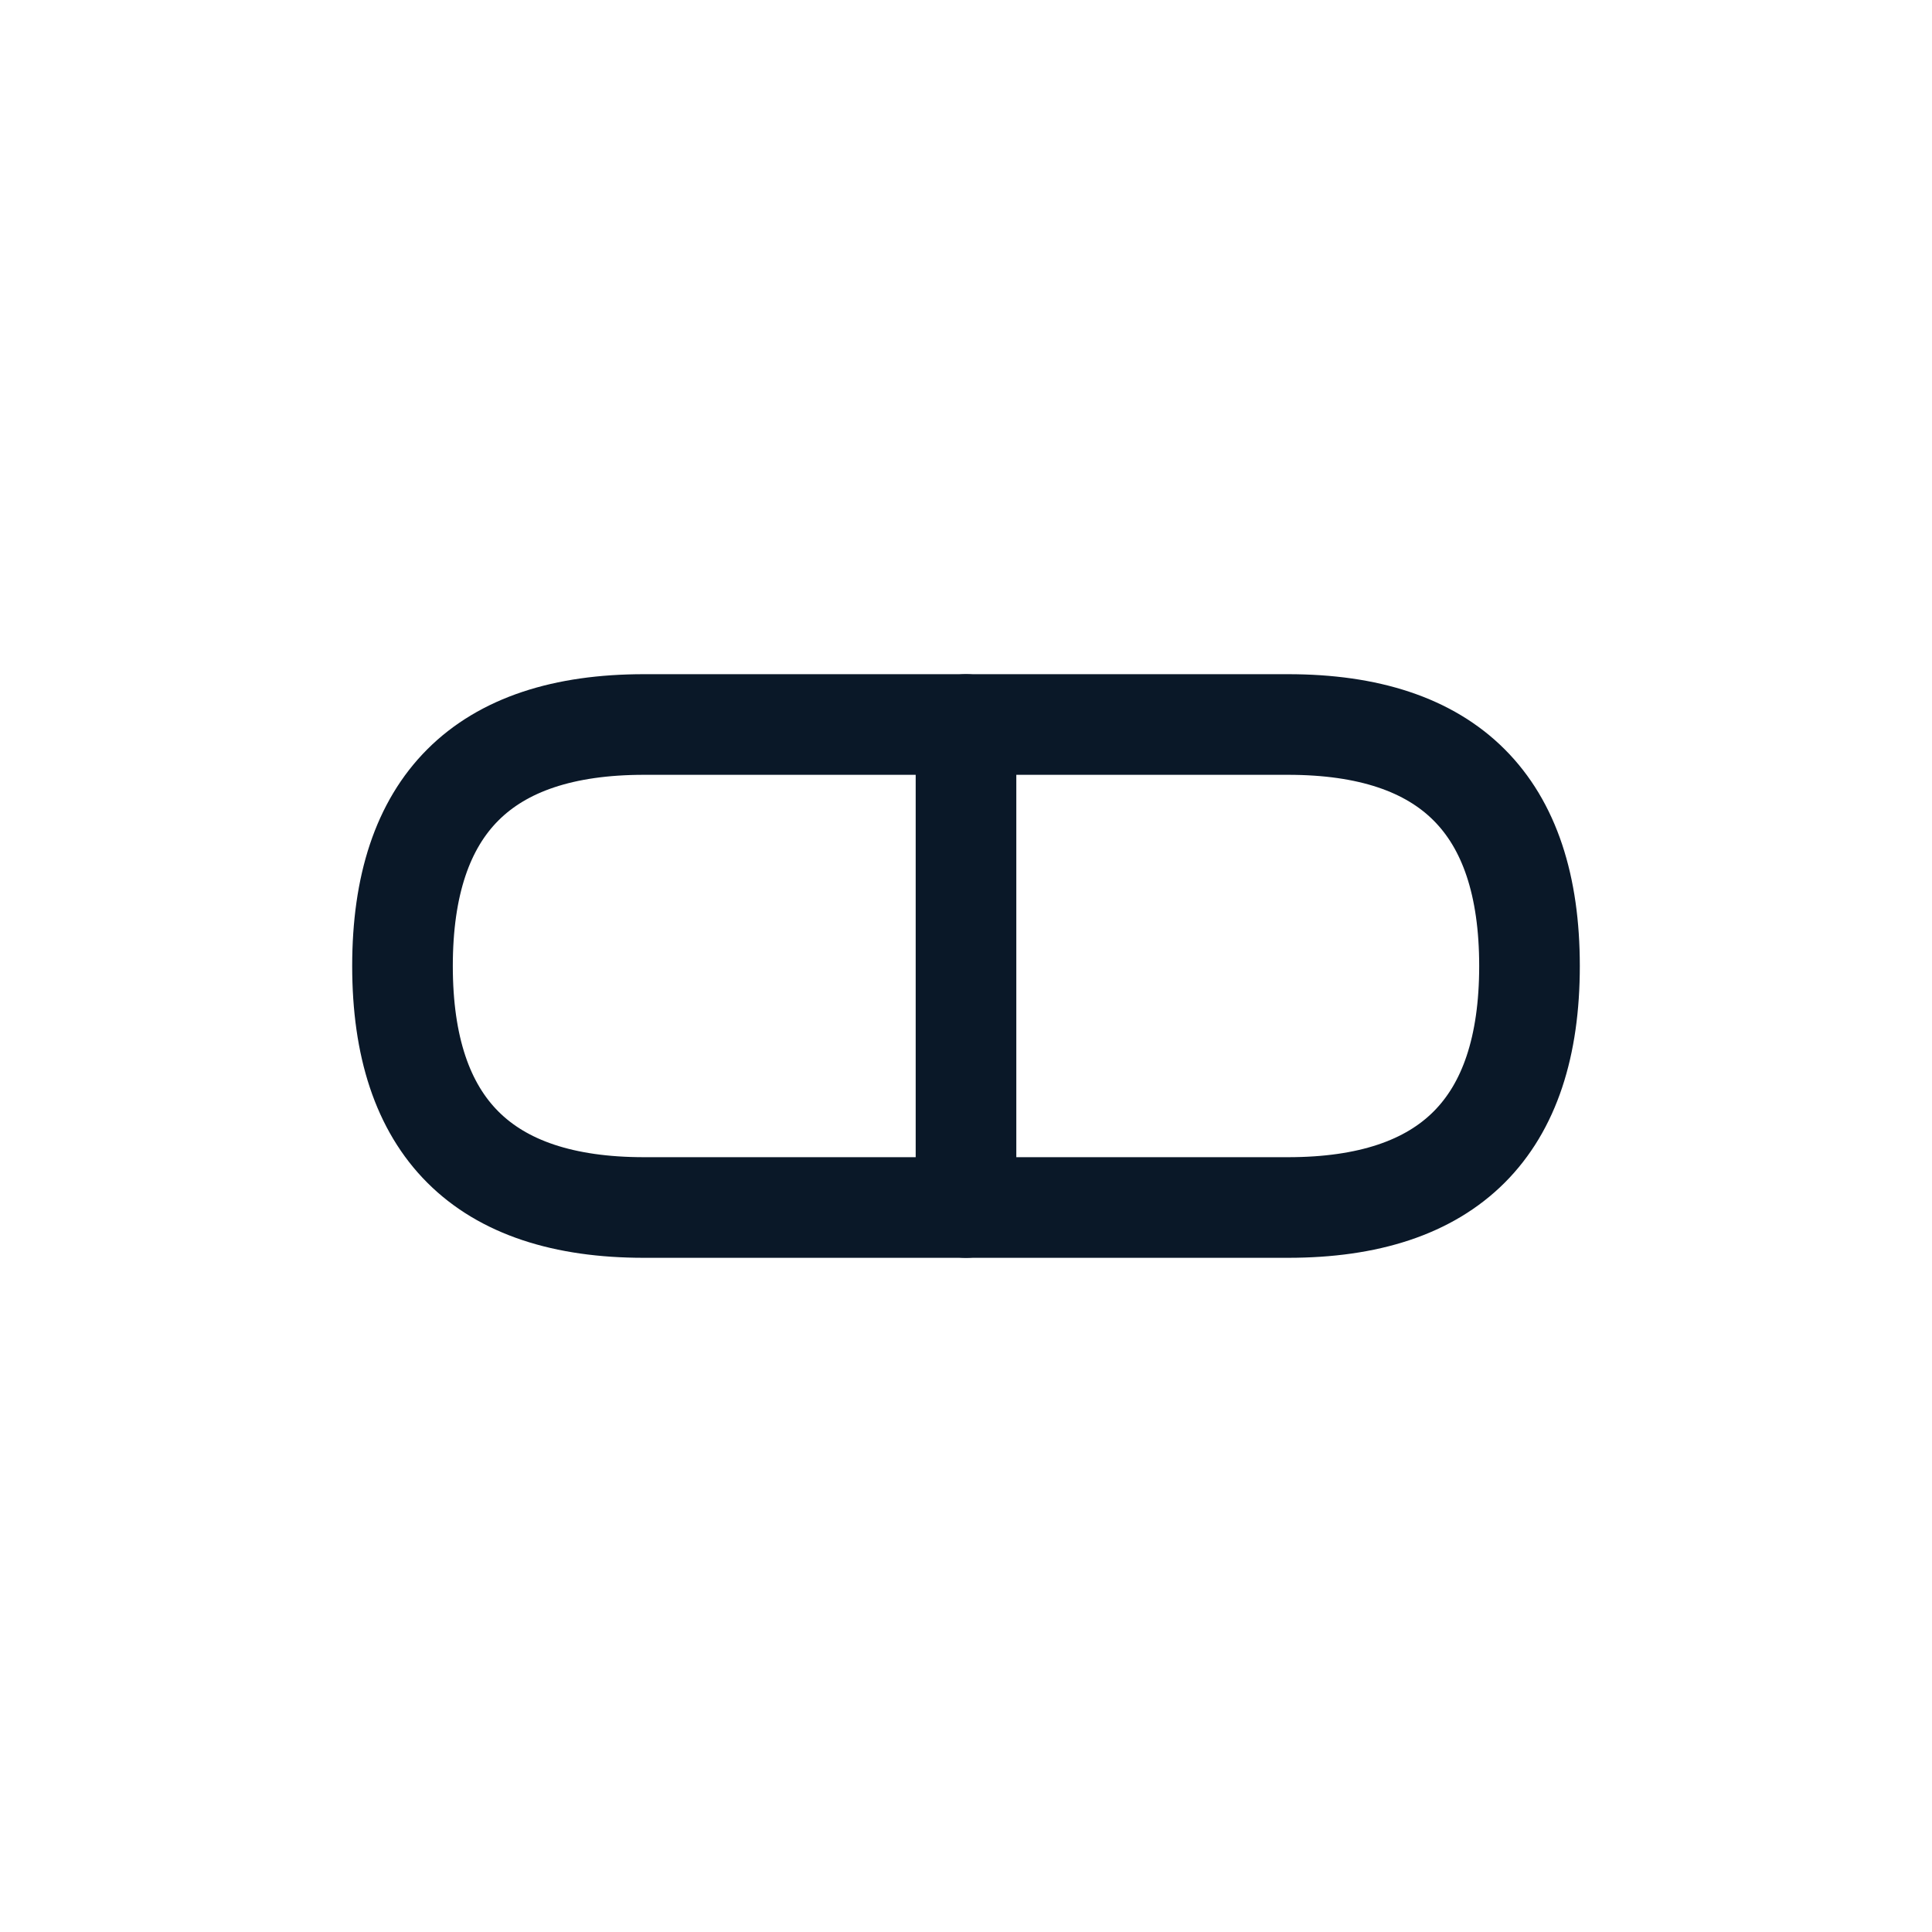
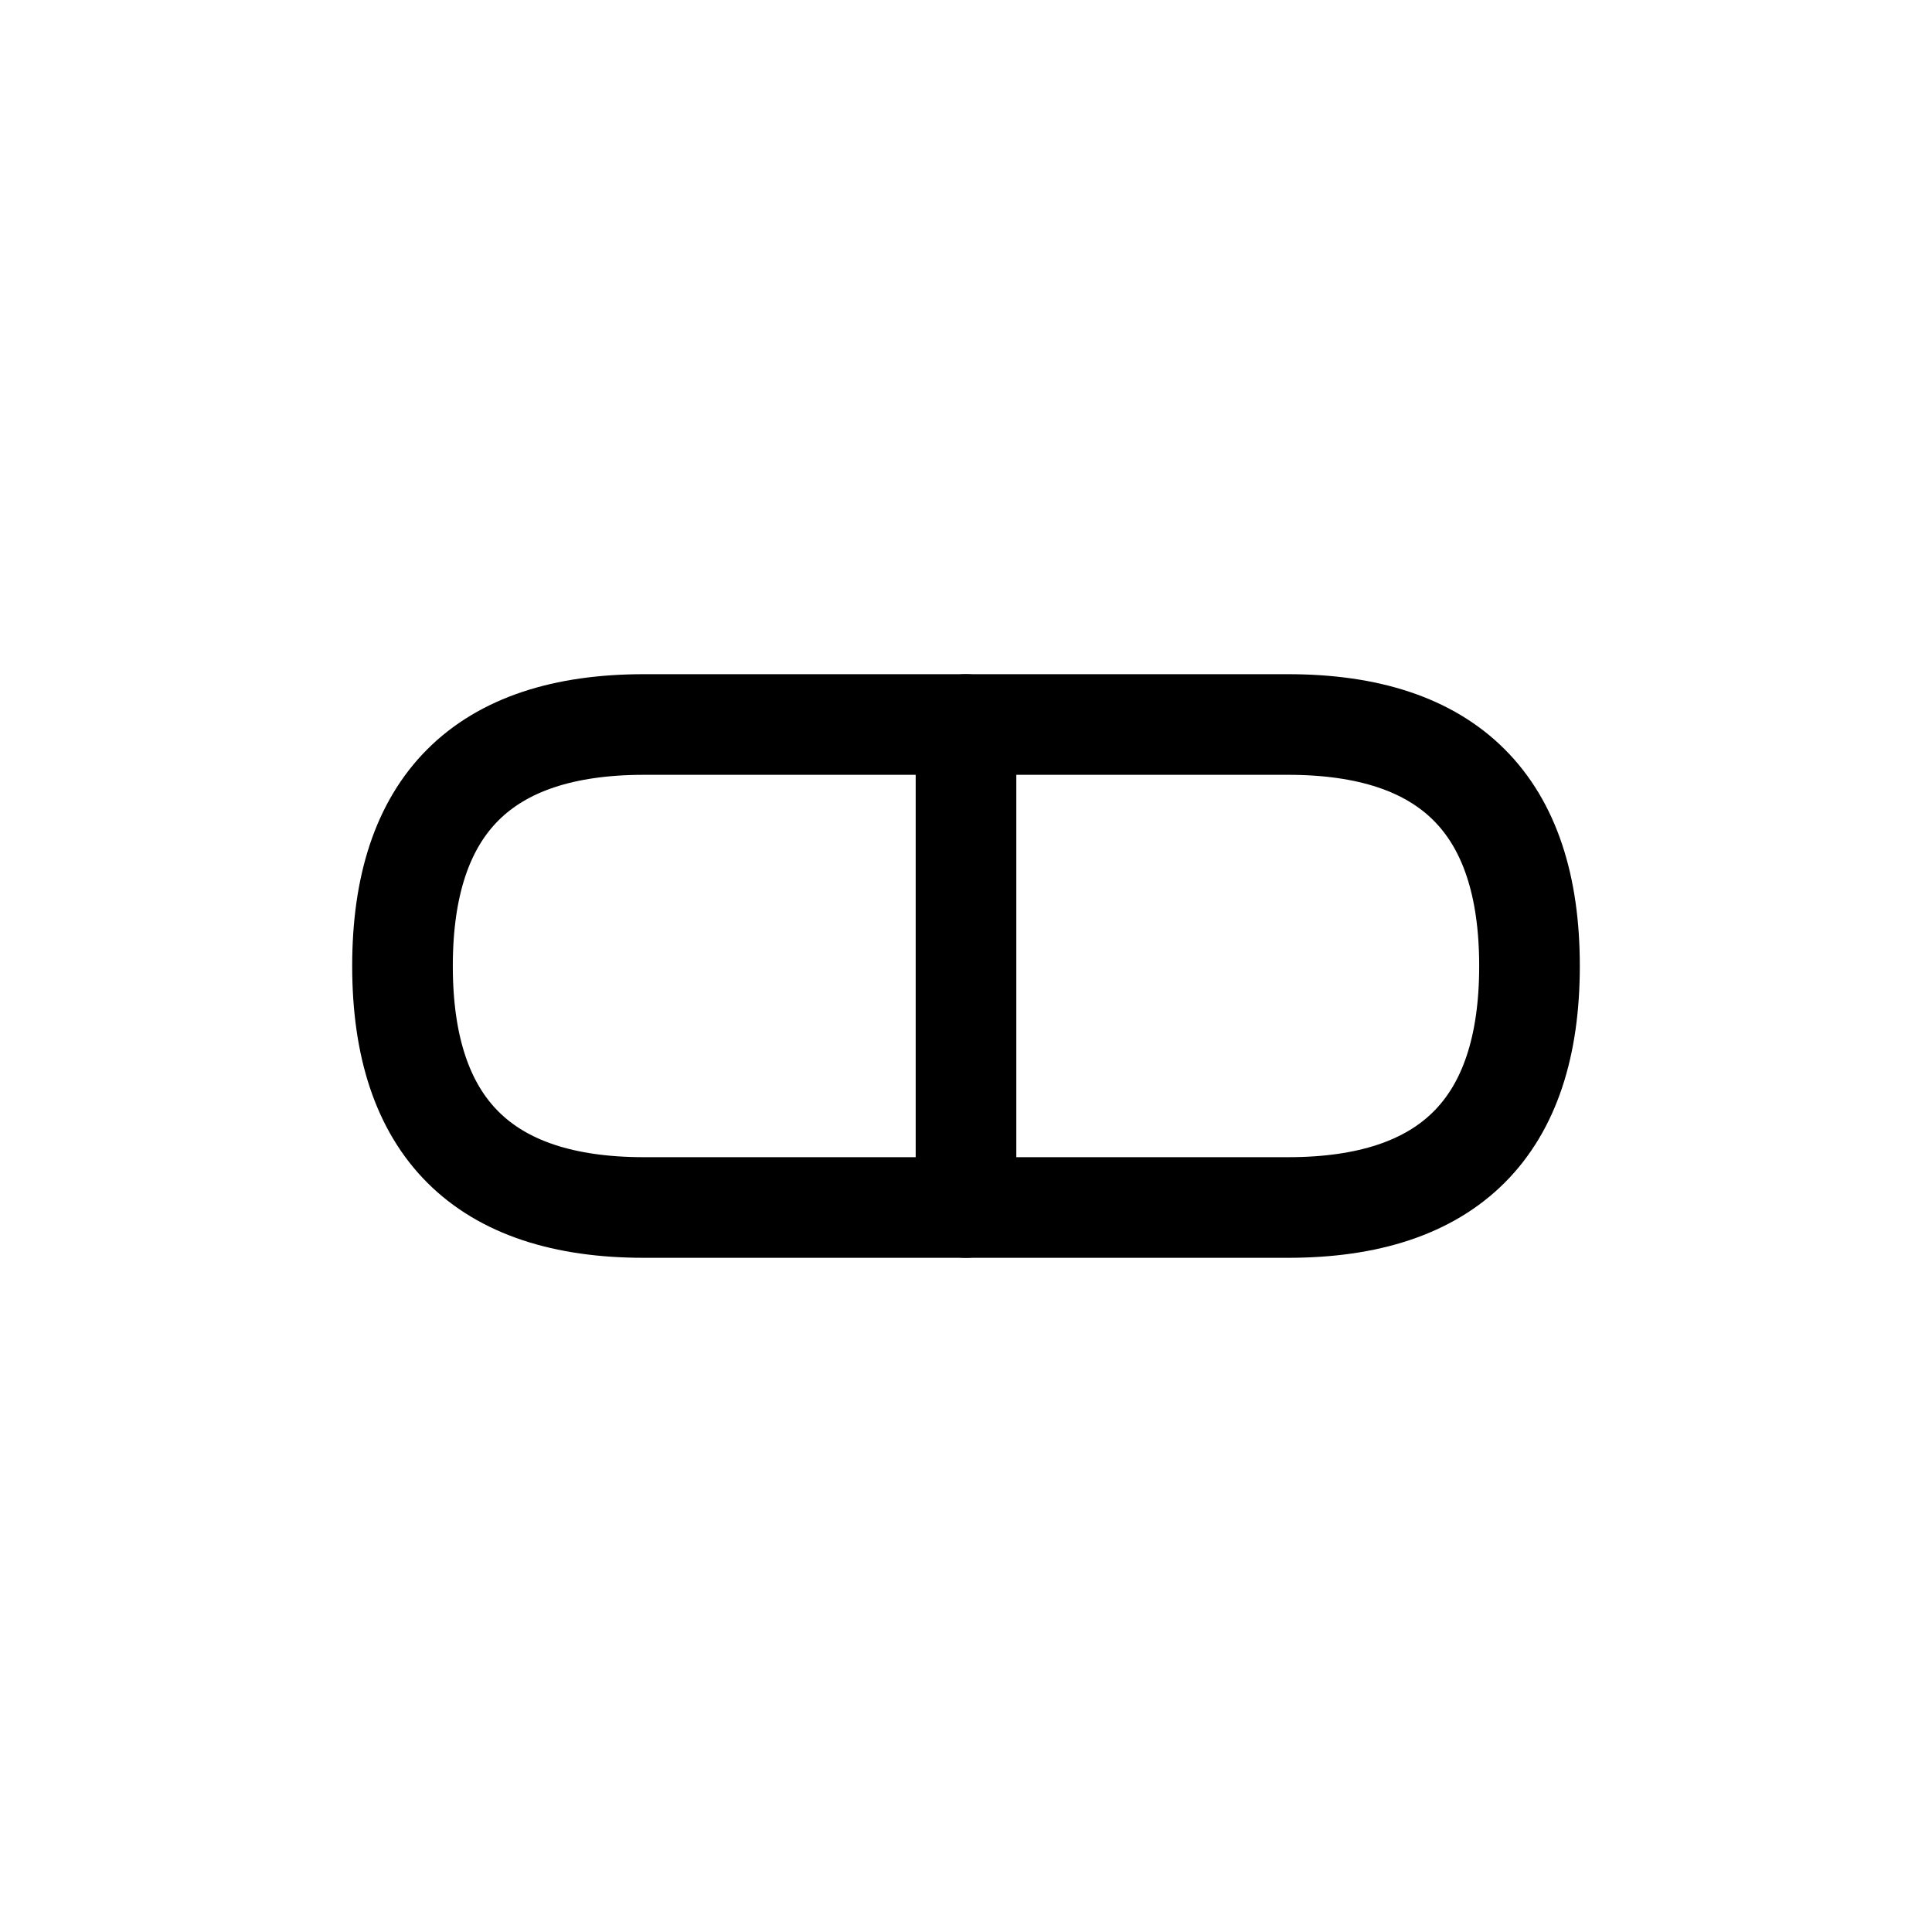
- <svg xmlns="http://www.w3.org/2000/svg" viewBox="0 0 24 24" fill="none" stroke="#0A1828" stroke-width="1.25" stroke-linecap="round" stroke-linejoin="round">
+ <svg xmlns="http://www.w3.org/2000/svg" viewBox="0 0 24 24" fill="none" stroke="currentColor" stroke-width="1.25" stroke-linecap="round" stroke-linejoin="round">
  <path d="M8 9 H16 Q19 9 19 12 Q19 15 16 15 H8 Q5 15 5 12 Q5 9 8 9 Z" />
  <path d="M12 9 V15" />
</svg>
